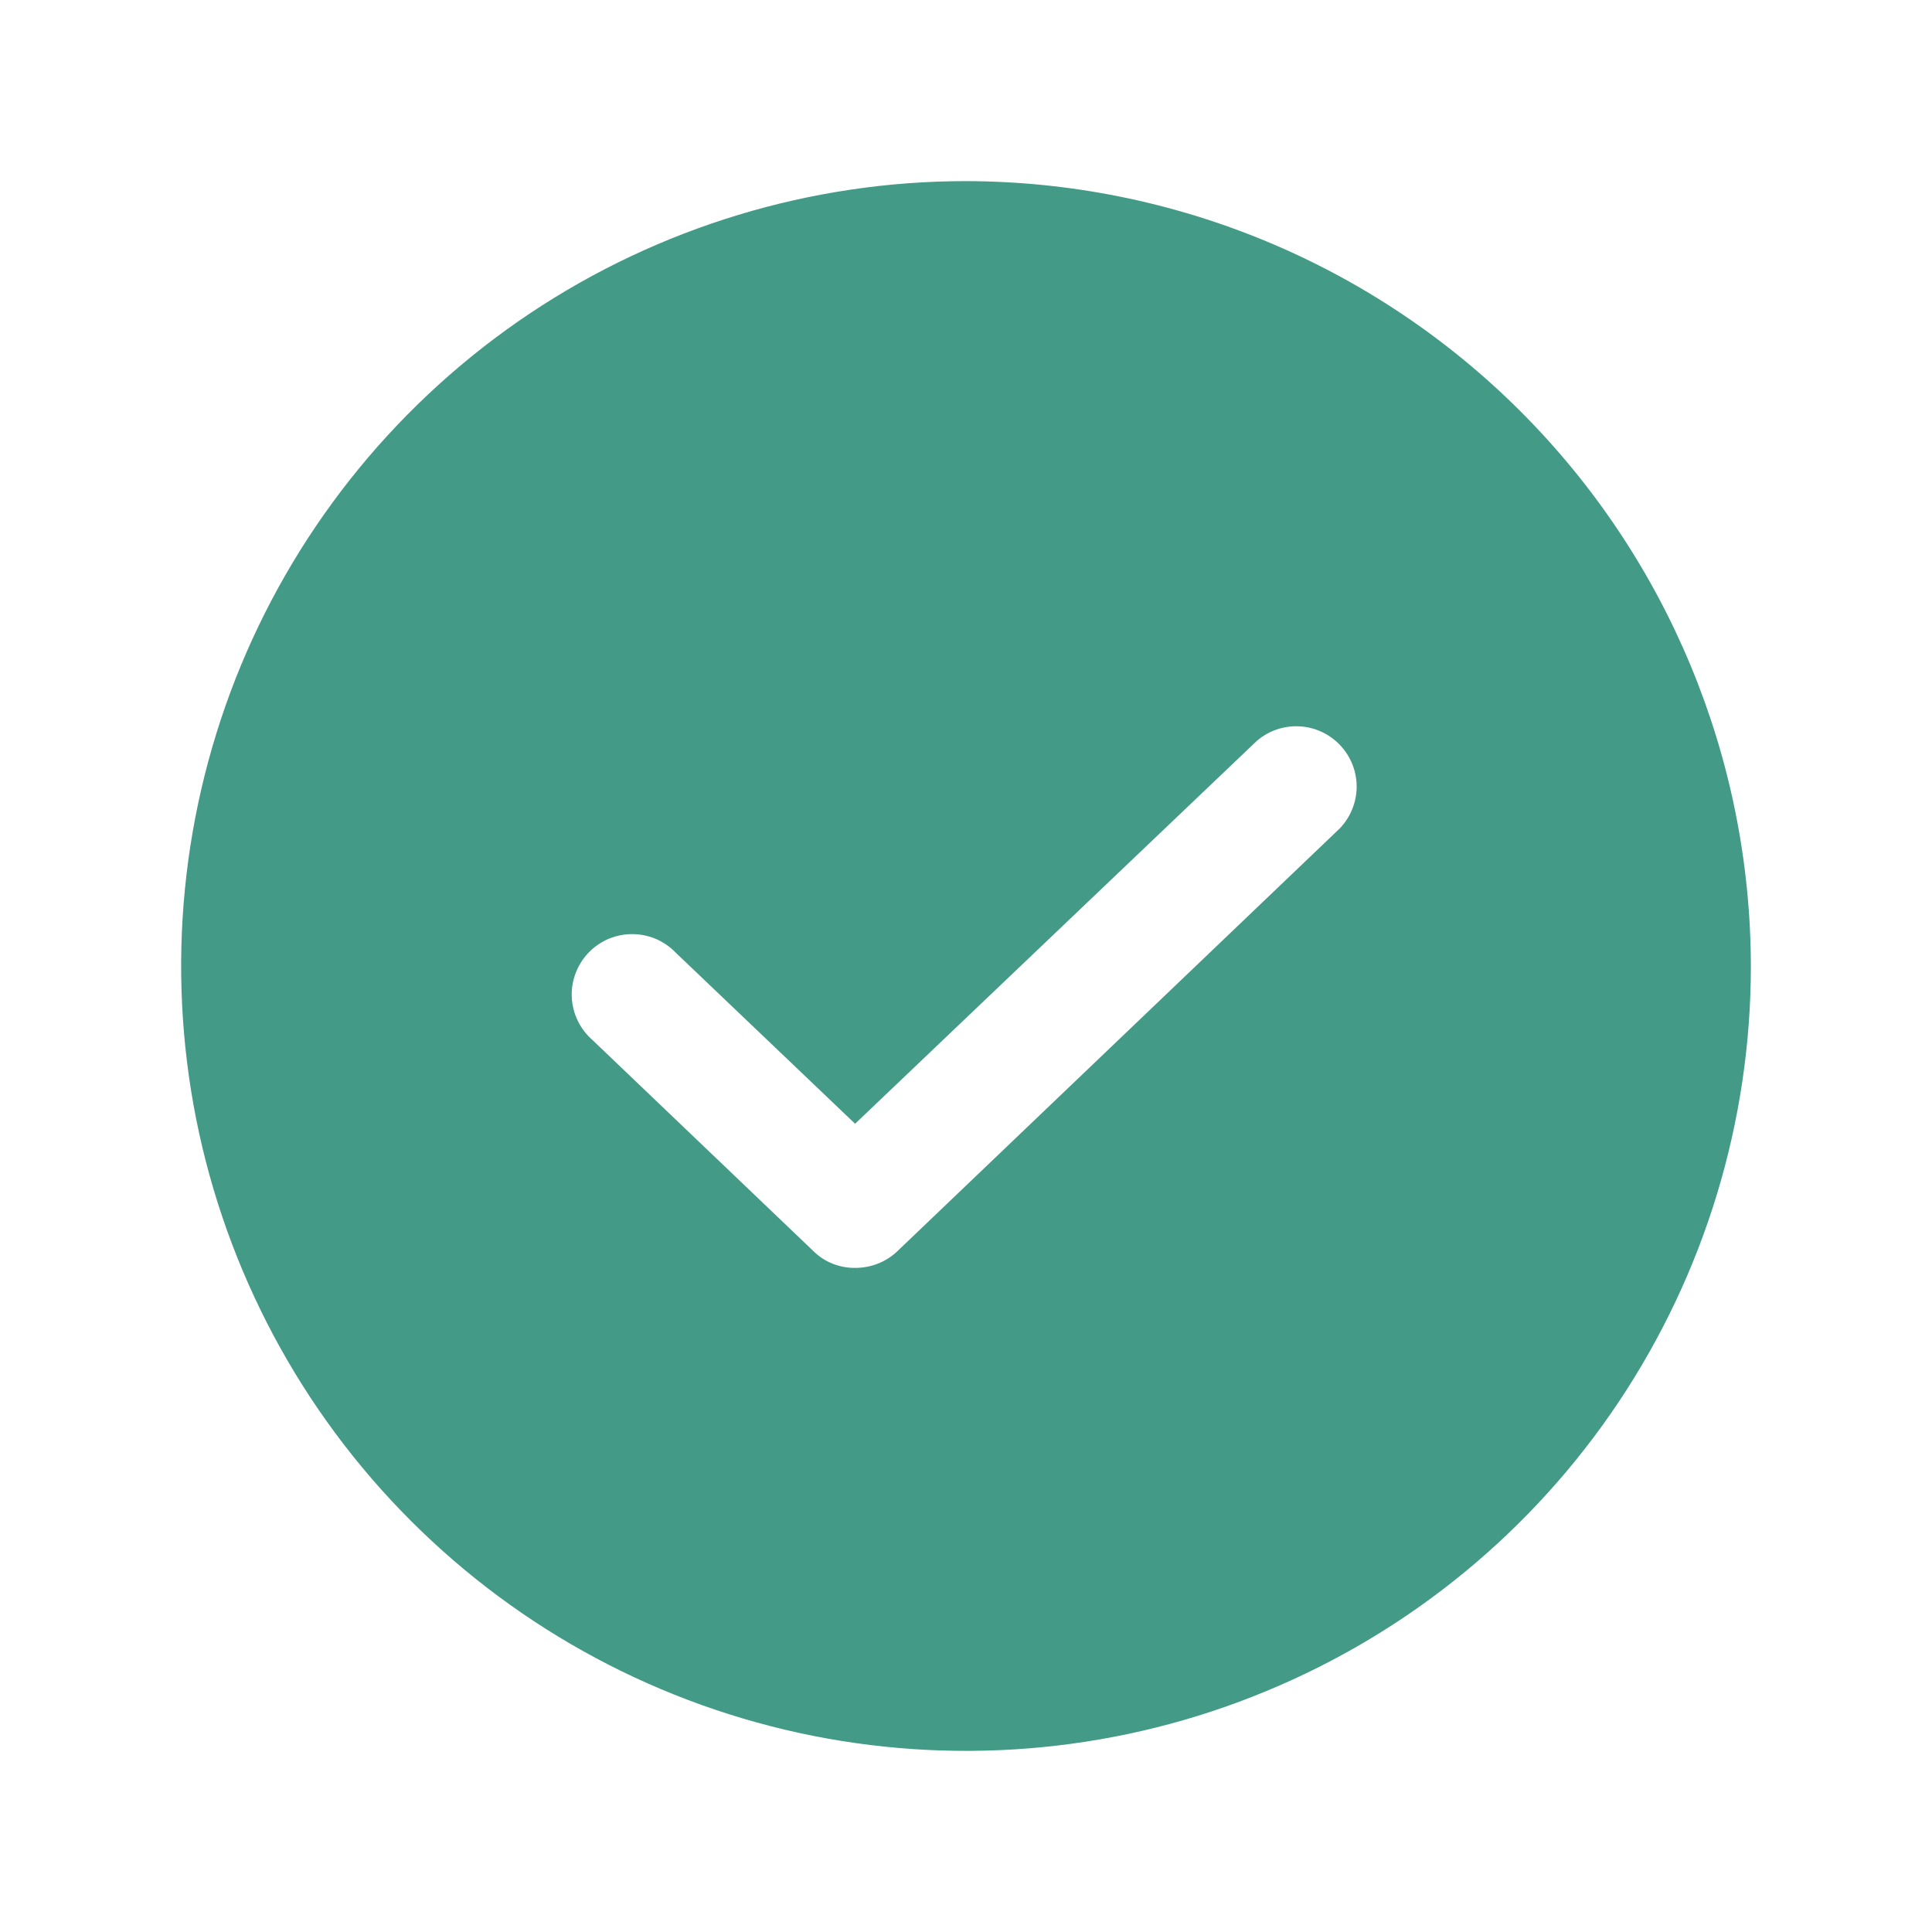
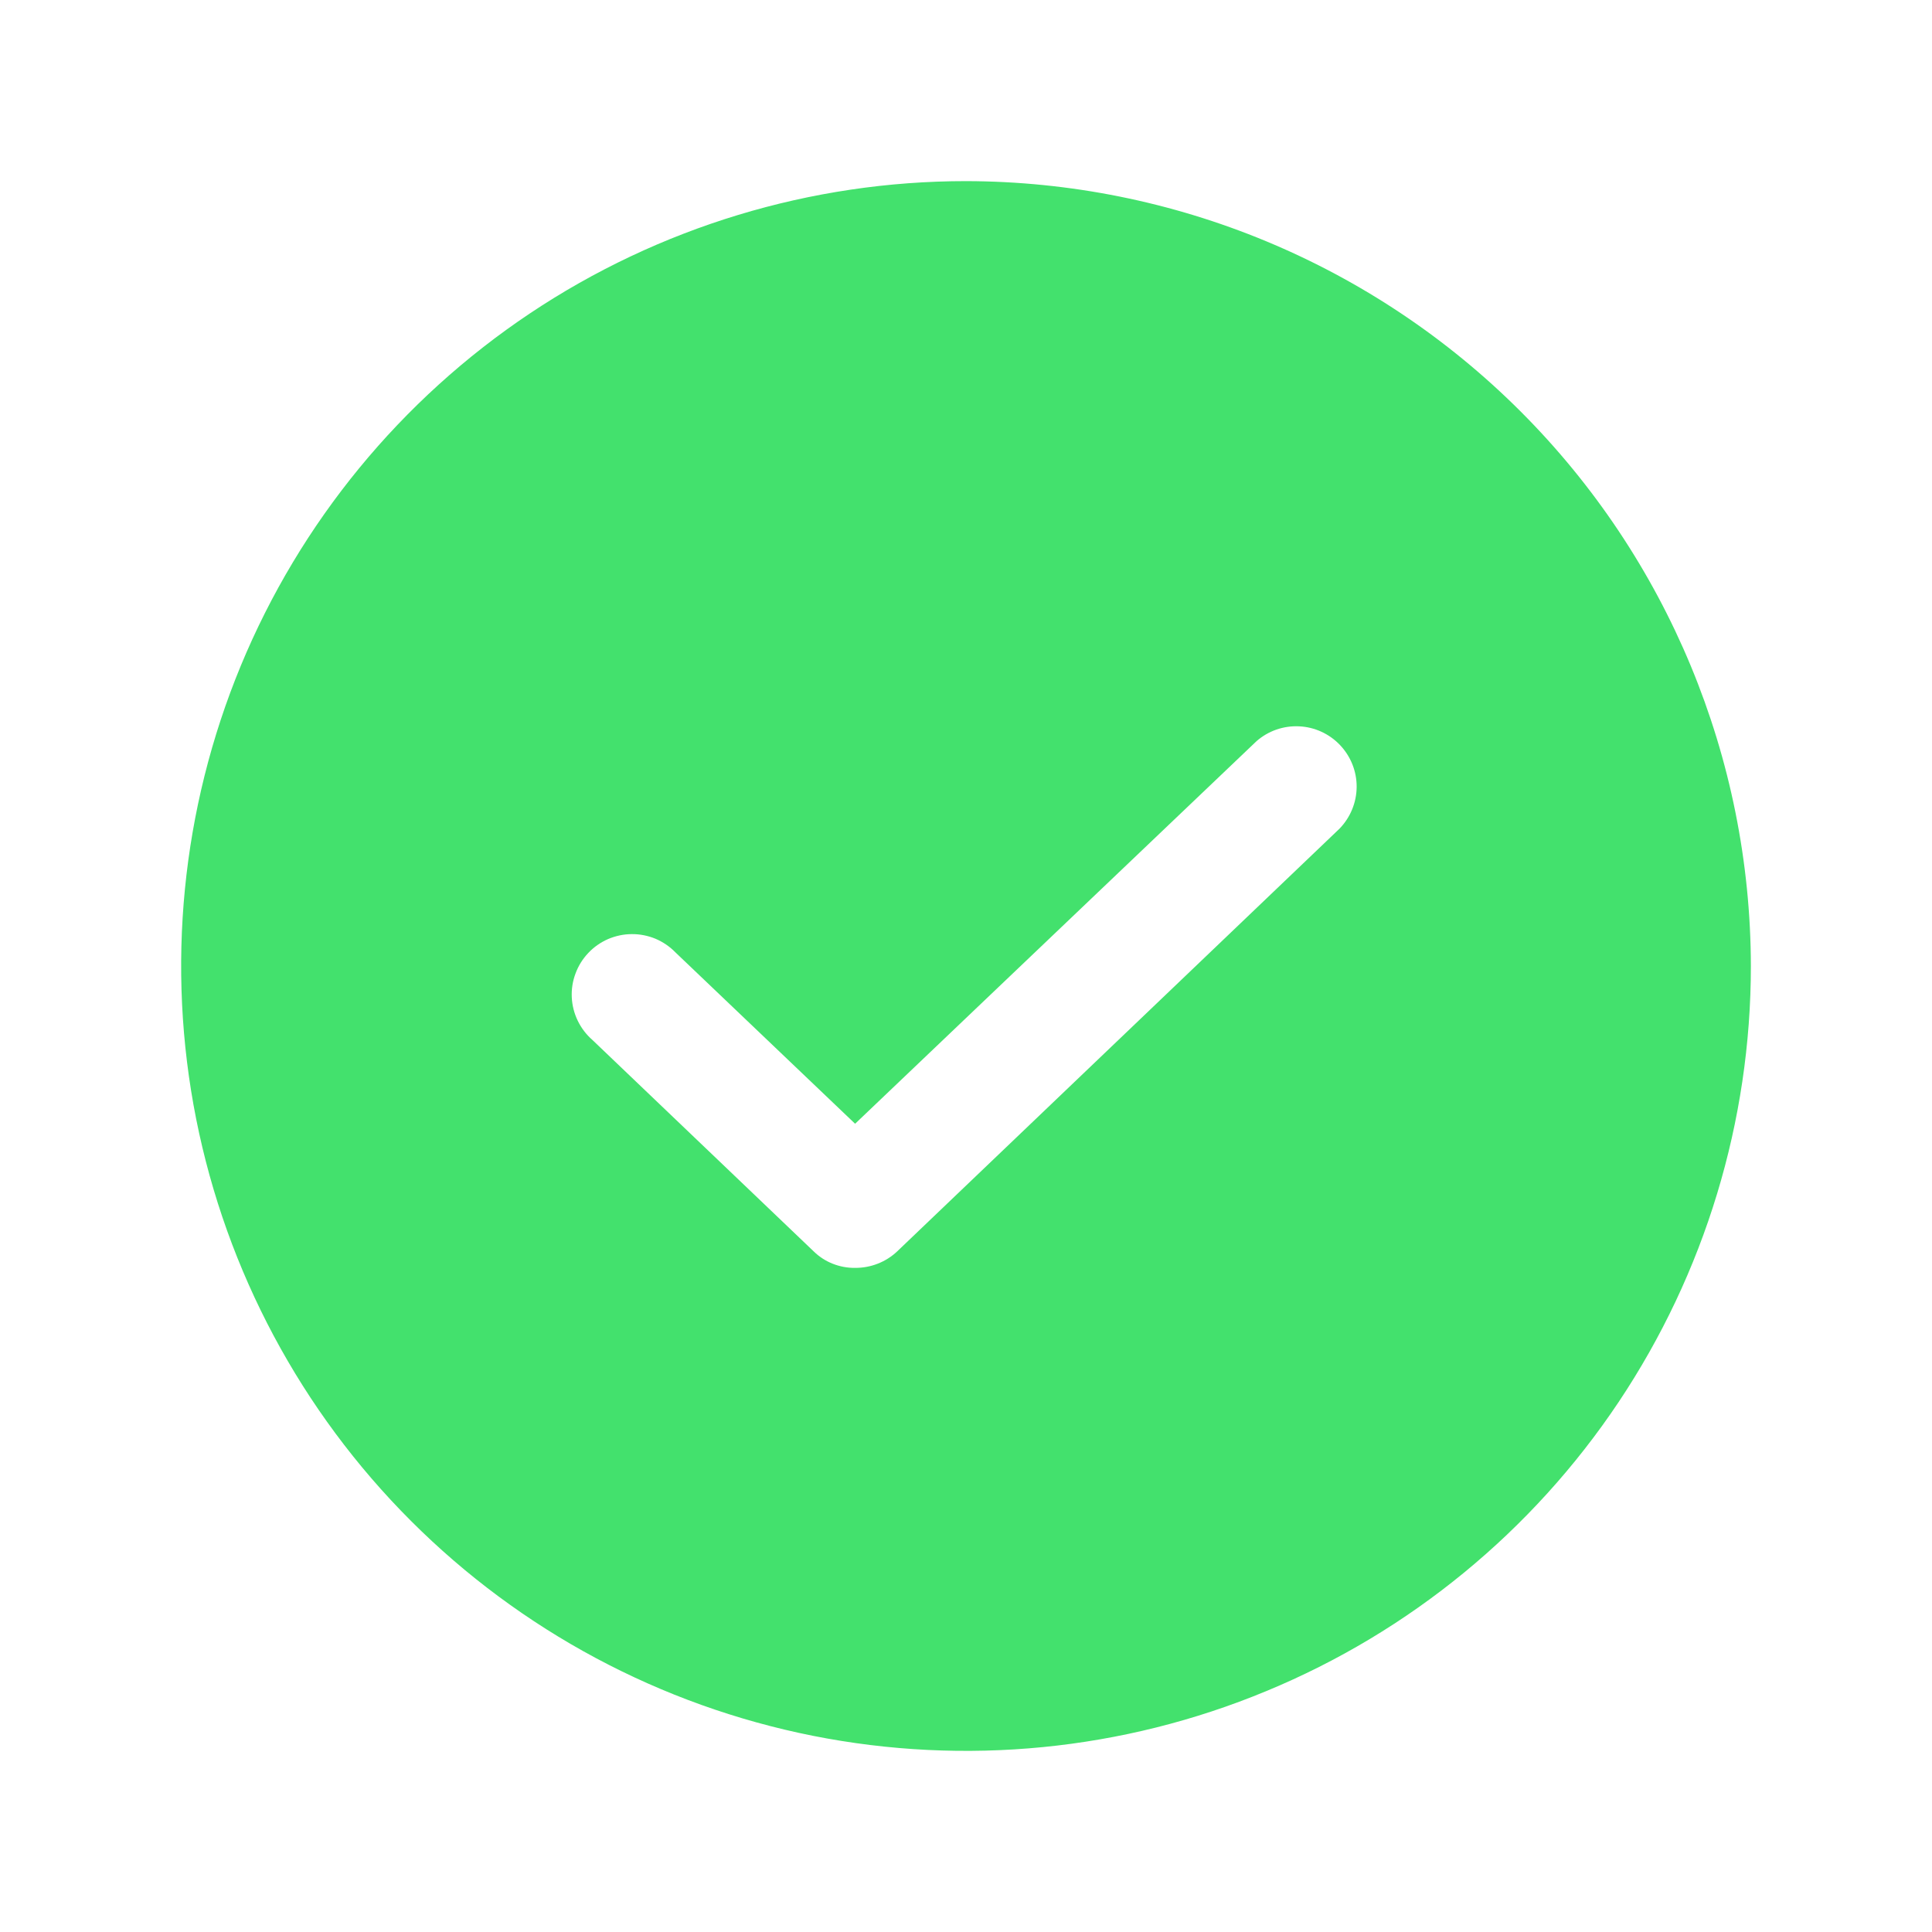
<svg xmlns="http://www.w3.org/2000/svg" width="20" height="20" viewBox="0 0 20 20" fill="none">
-   <path d="M10 1.875C8.393 1.875 6.822 2.352 5.486 3.244C4.15 4.137 3.108 5.406 2.493 6.891C1.879 8.375 1.718 10.009 2.031 11.585C2.345 13.161 3.118 14.609 4.255 15.745C5.391 16.881 6.839 17.655 8.415 17.969C9.991 18.282 11.625 18.122 13.109 17.506C14.594 16.892 15.863 15.85 16.756 14.514C17.648 13.178 18.125 11.607 18.125 10C18.121 7.846 17.264 5.782 15.741 4.259C14.218 2.736 12.154 1.879 10 1.875ZM13.867 8.578L9.289 12.953C9.171 13.065 9.014 13.126 8.852 13.125C8.772 13.126 8.693 13.111 8.62 13.082C8.546 13.053 8.479 13.009 8.422 12.953L6.133 10.766C6.069 10.71 6.018 10.643 5.981 10.567C5.944 10.491 5.923 10.408 5.919 10.324C5.915 10.24 5.928 10.156 5.958 10.077C5.987 9.998 6.032 9.926 6.09 9.865C6.148 9.803 6.218 9.755 6.295 9.721C6.373 9.688 6.456 9.67 6.54 9.67C6.624 9.669 6.708 9.686 6.786 9.718C6.863 9.751 6.934 9.799 6.992 9.859L8.852 11.633L13.008 7.672C13.129 7.566 13.287 7.511 13.448 7.519C13.609 7.526 13.761 7.596 13.872 7.713C13.983 7.83 14.045 7.985 14.044 8.146C14.043 8.308 13.979 8.462 13.867 8.578Z" fill="#439A86" />
+   <path d="M10 1.875C8.393 1.875 6.822 2.352 5.486 3.244C4.15 4.137 3.108 5.406 2.493 6.891C1.879 8.375 1.718 10.009 2.031 11.585C2.345 13.161 3.118 14.609 4.255 15.745C5.391 16.881 6.839 17.655 8.415 17.969C9.991 18.282 11.625 18.122 13.109 17.506C14.594 16.892 15.863 15.85 16.756 14.514C17.648 13.178 18.125 11.607 18.125 10C18.121 7.846 17.264 5.782 15.741 4.259C14.218 2.736 12.154 1.879 10 1.875ZM13.867 8.578L9.289 12.953C9.171 13.065 9.014 13.126 8.852 13.125C8.772 13.126 8.693 13.111 8.62 13.082C8.546 13.053 8.479 13.009 8.422 12.953L6.133 10.766C6.069 10.71 6.018 10.643 5.981 10.567C5.944 10.491 5.923 10.408 5.919 10.324C5.915 10.24 5.928 10.156 5.958 10.077C5.987 9.998 6.032 9.926 6.09 9.865C6.148 9.803 6.218 9.755 6.295 9.721C6.373 9.688 6.456 9.67 6.54 9.67C6.624 9.669 6.708 9.686 6.786 9.718C6.863 9.751 6.934 9.799 6.992 9.859L8.852 11.633L13.008 7.672C13.129 7.566 13.287 7.511 13.448 7.519C13.609 7.526 13.761 7.596 13.872 7.713C13.983 7.83 14.045 7.985 14.044 8.146C14.043 8.308 13.979 8.462 13.867 8.578Z" fill="#43E16D" />
</svg>
